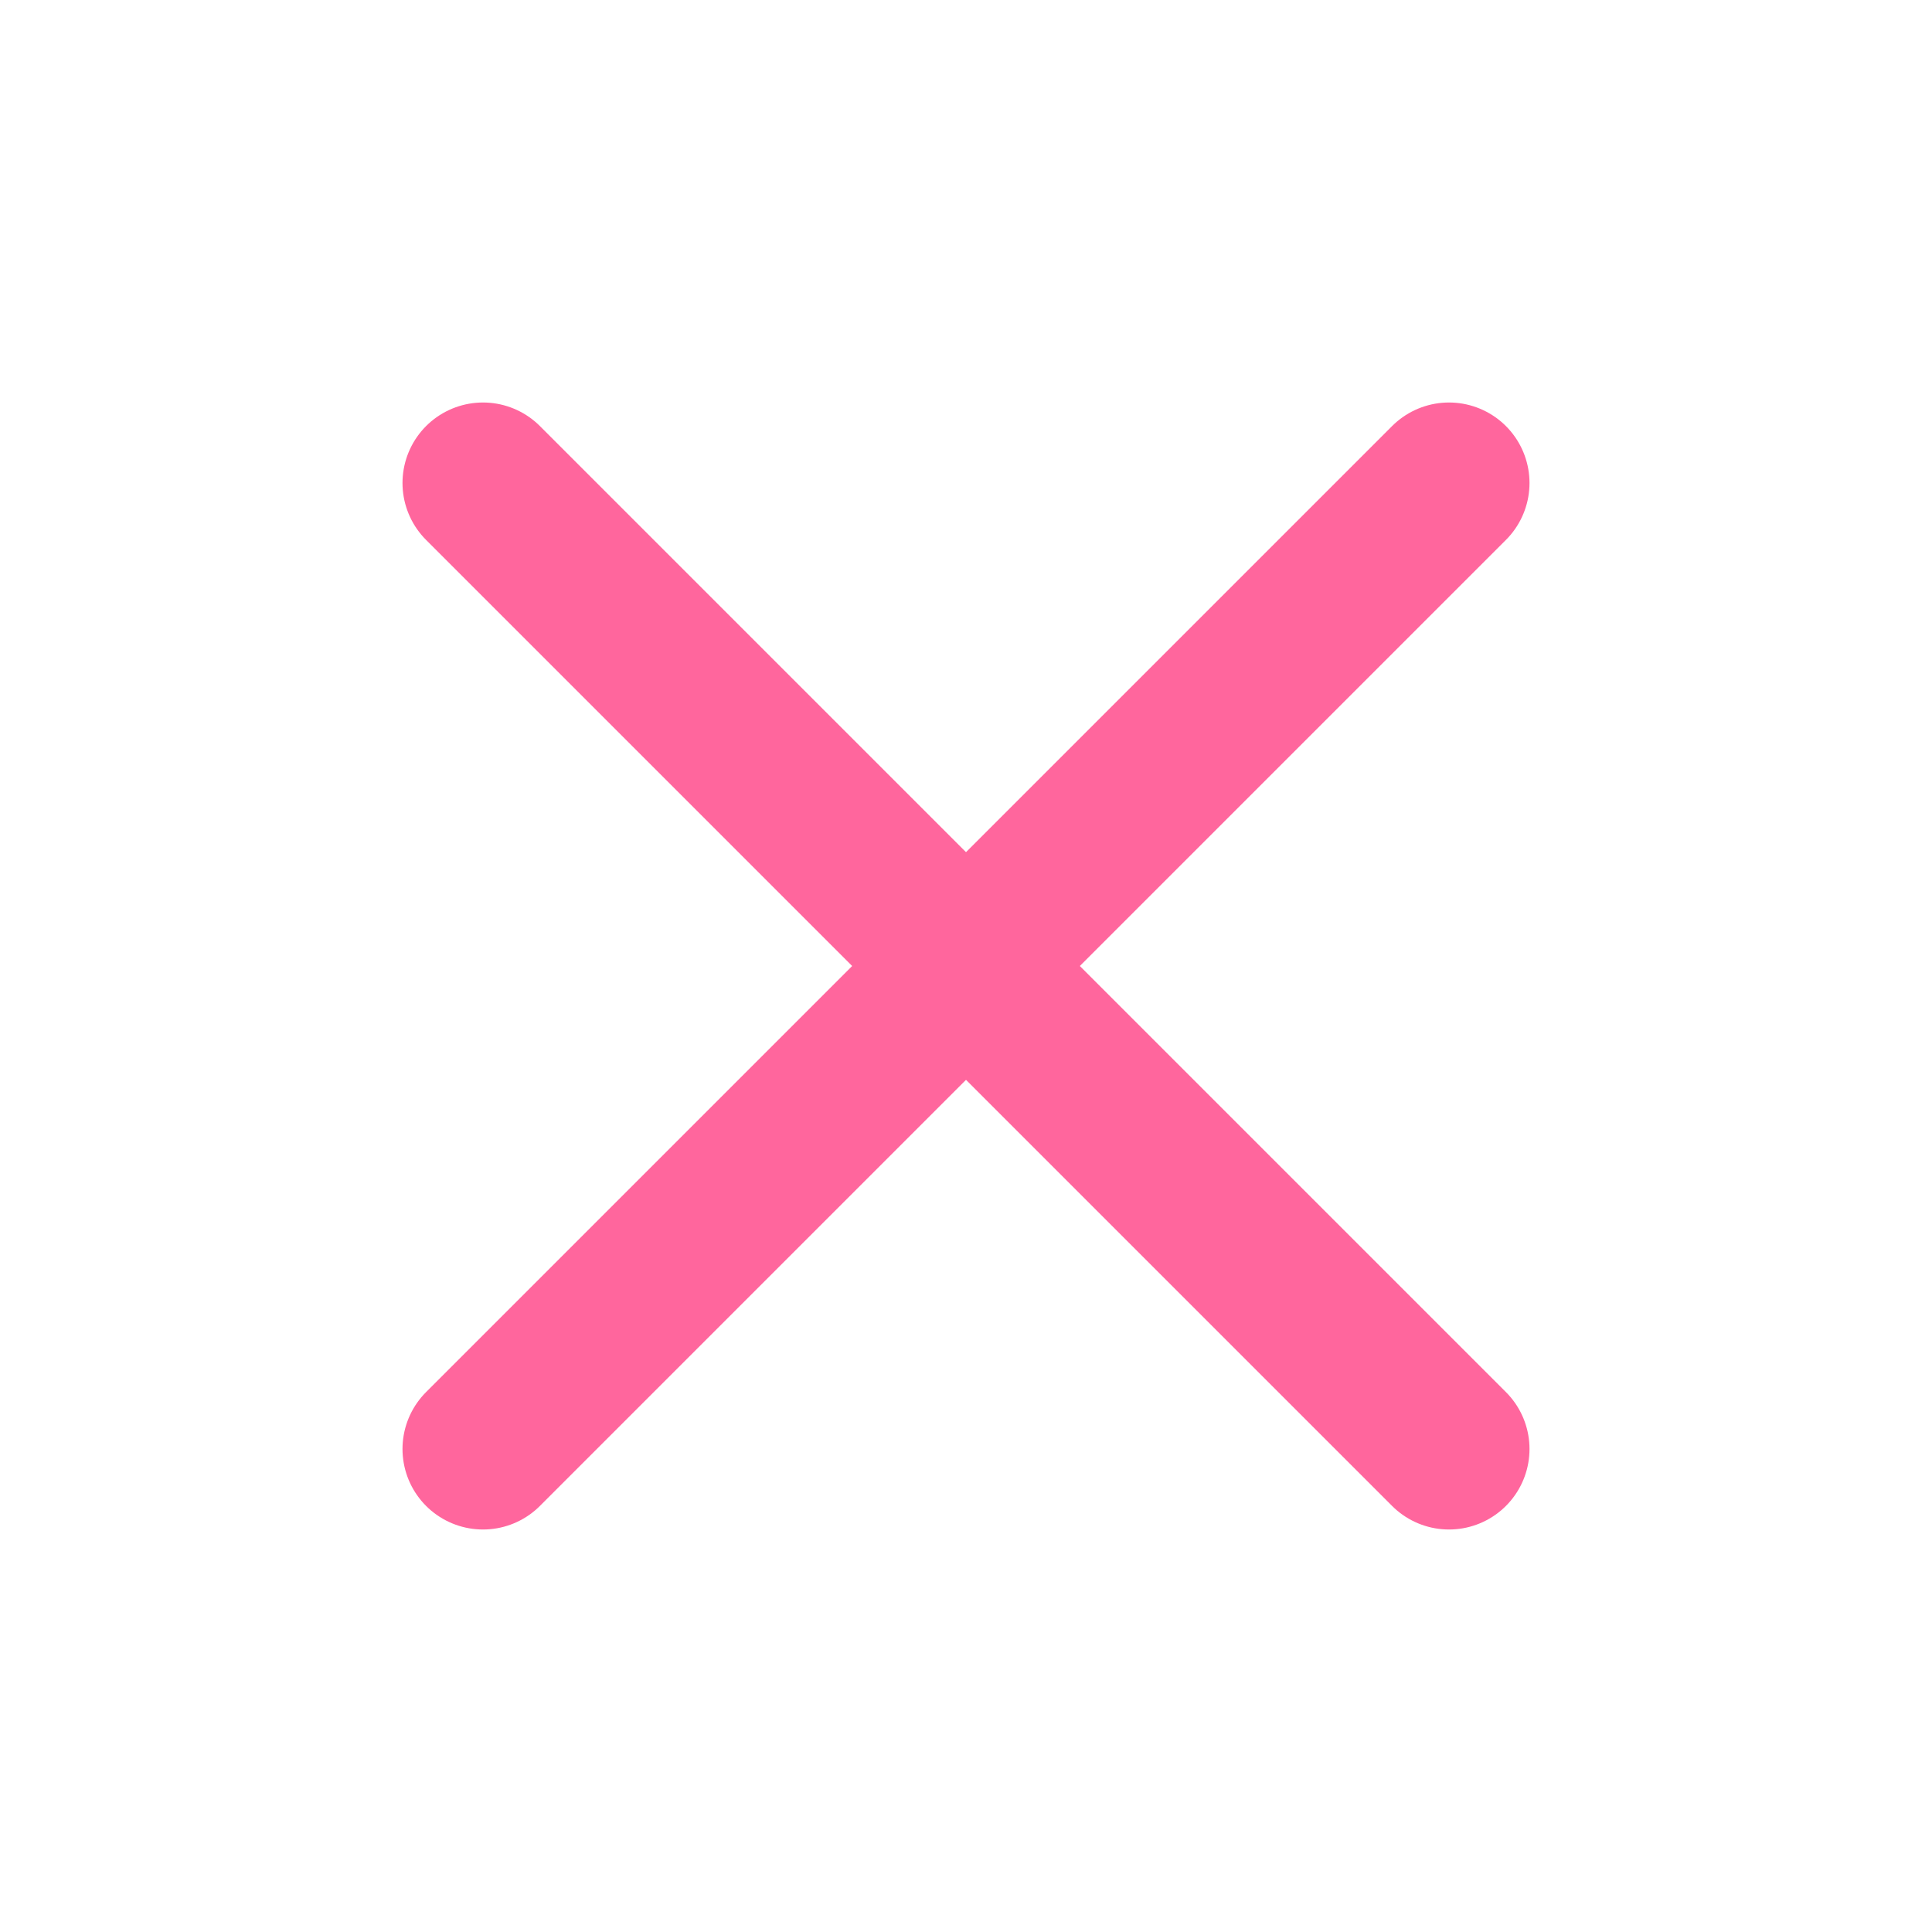
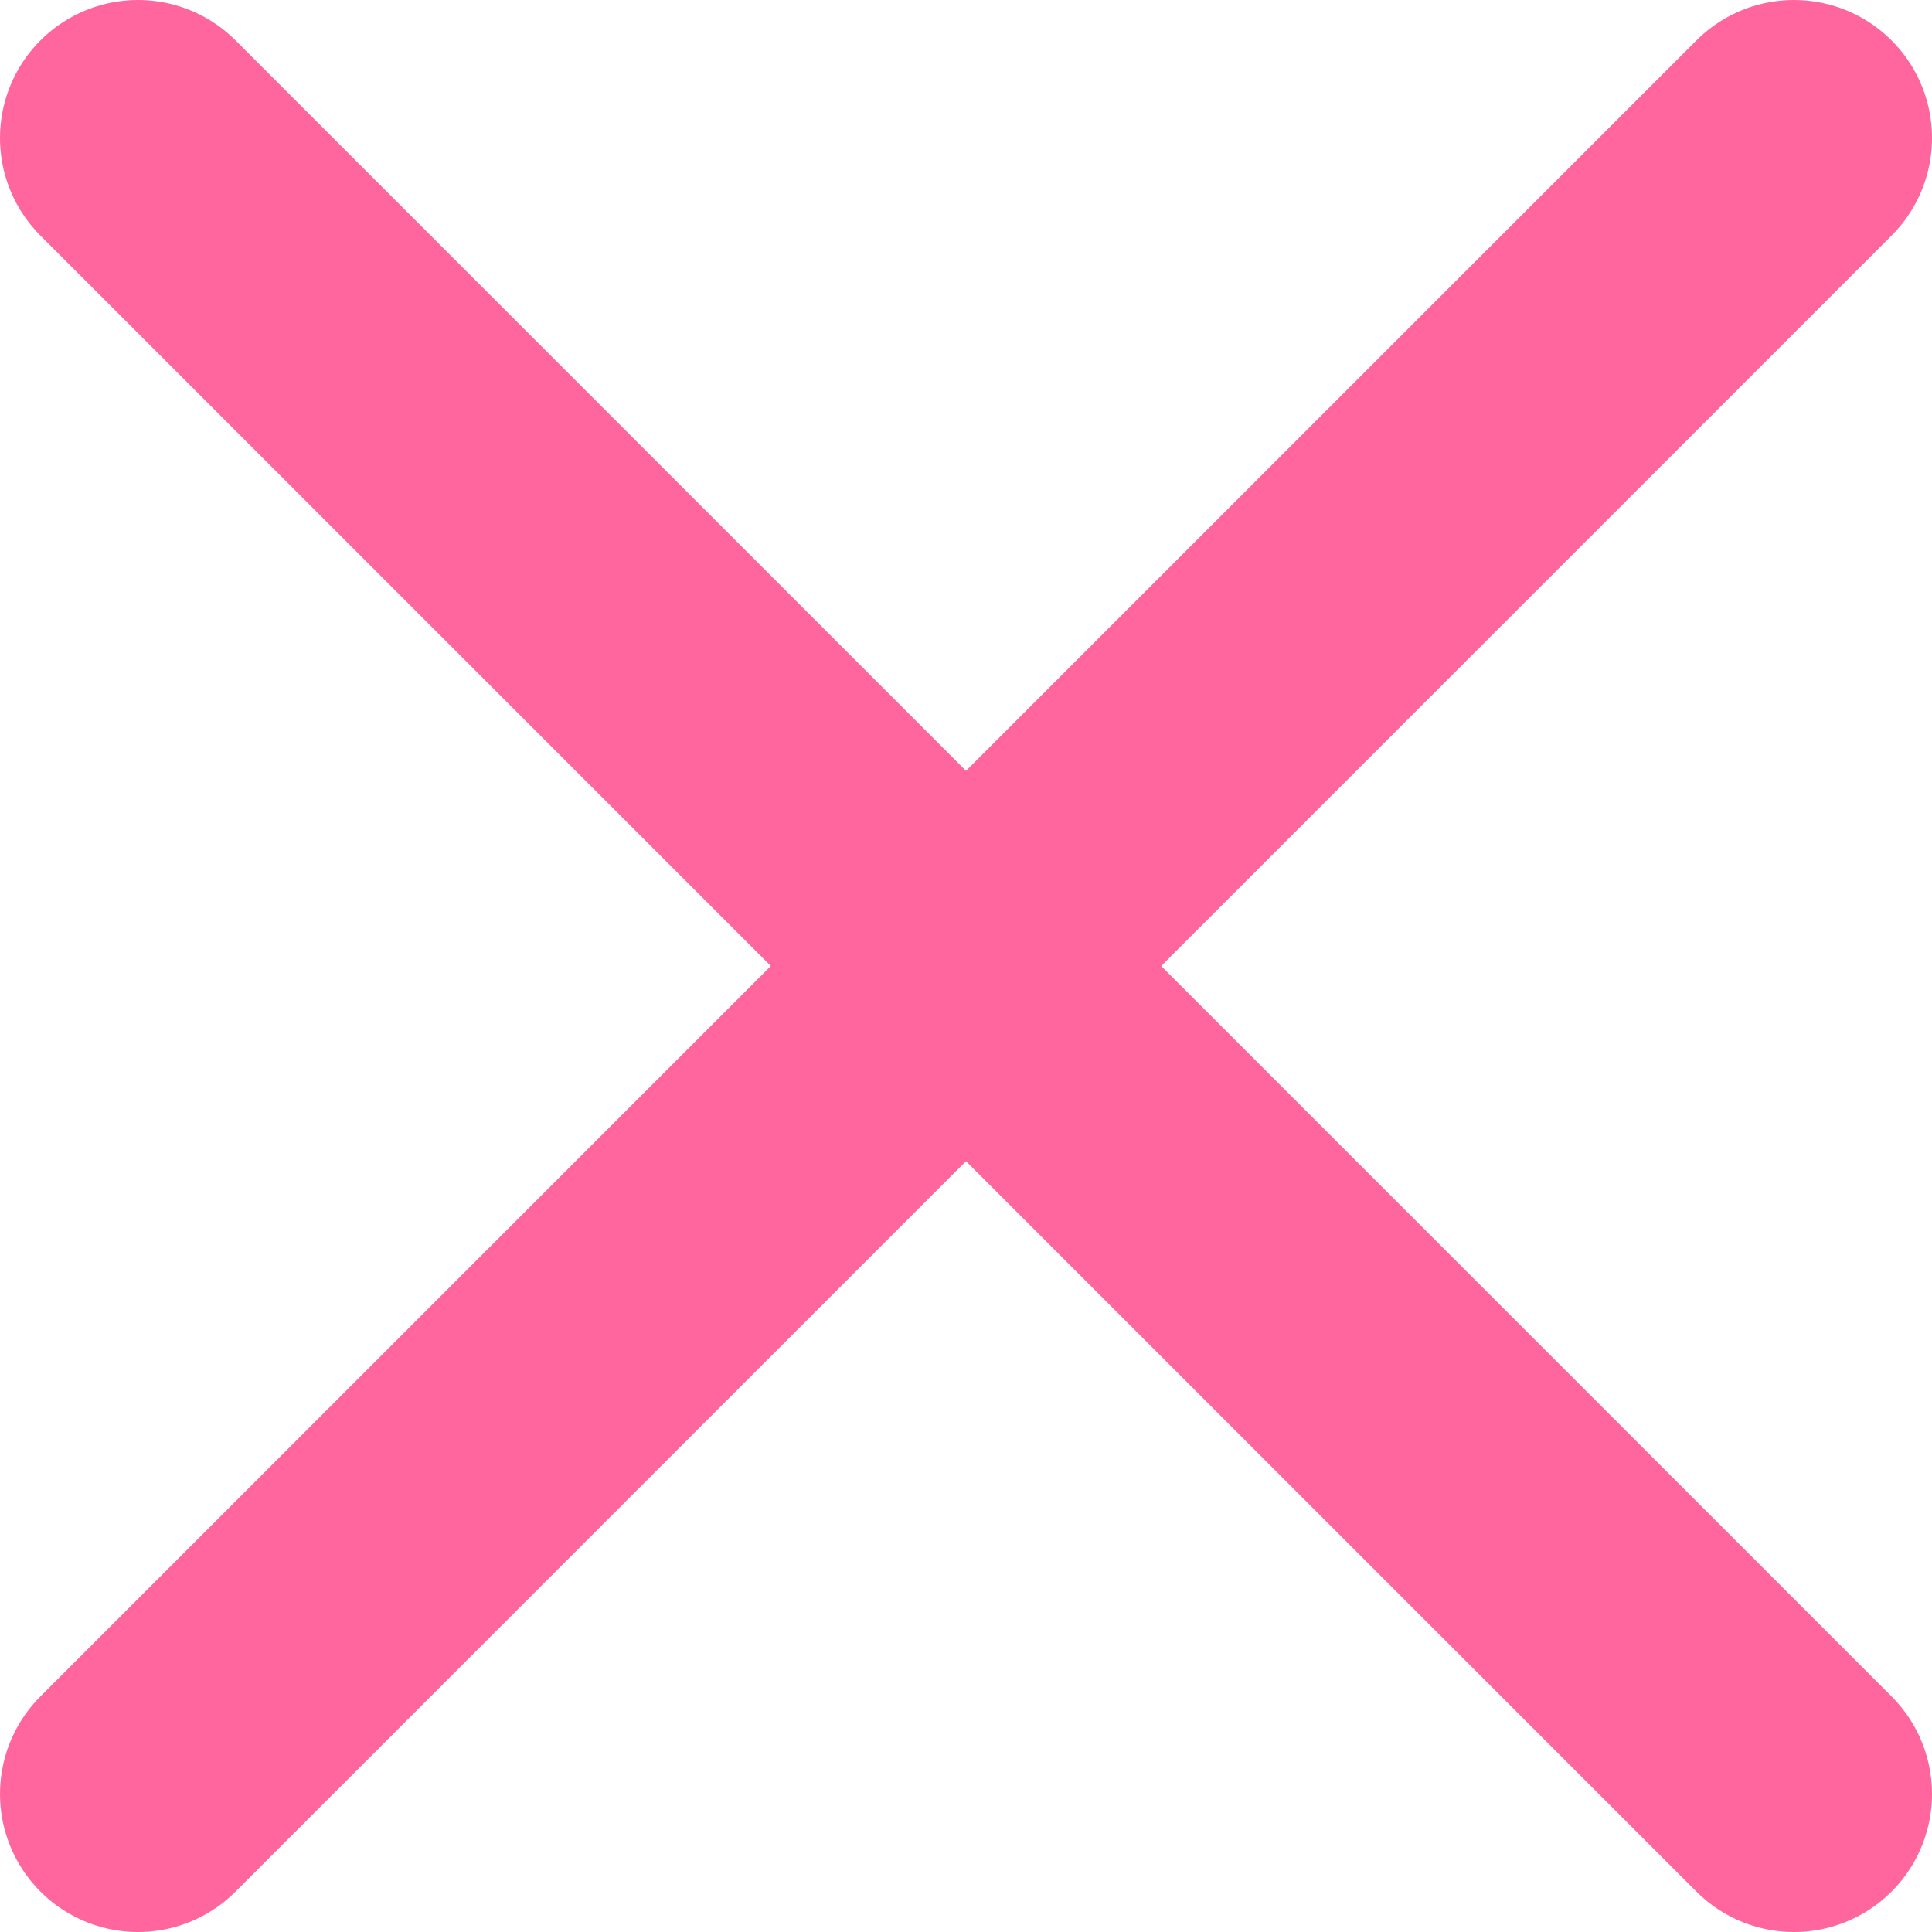
- <svg xmlns="http://www.w3.org/2000/svg" width="24" height="24" viewBox="0 0 24 24" fill="none">
-   <path d="M18 6L6 18" stroke="#FF669D" stroke-width="2" stroke-linecap="round" stroke-linejoin="round" />
-   <path d="M6 6L18 18" stroke="#FF669D" stroke-width="2" stroke-linecap="round" stroke-linejoin="round" />
+ <svg xmlns="http://www.w3.org/2000/svg" width="14" height="14" viewBox="0 0 14 14" fill="none">
+   <path d="M13 1L1 13" stroke="#FF669D" stroke-width="2" stroke-linecap="round" stroke-linejoin="round" />
+   <path d="M1 1L13 13" stroke="#FF669D" stroke-width="2" stroke-linecap="round" stroke-linejoin="round" />
</svg>
